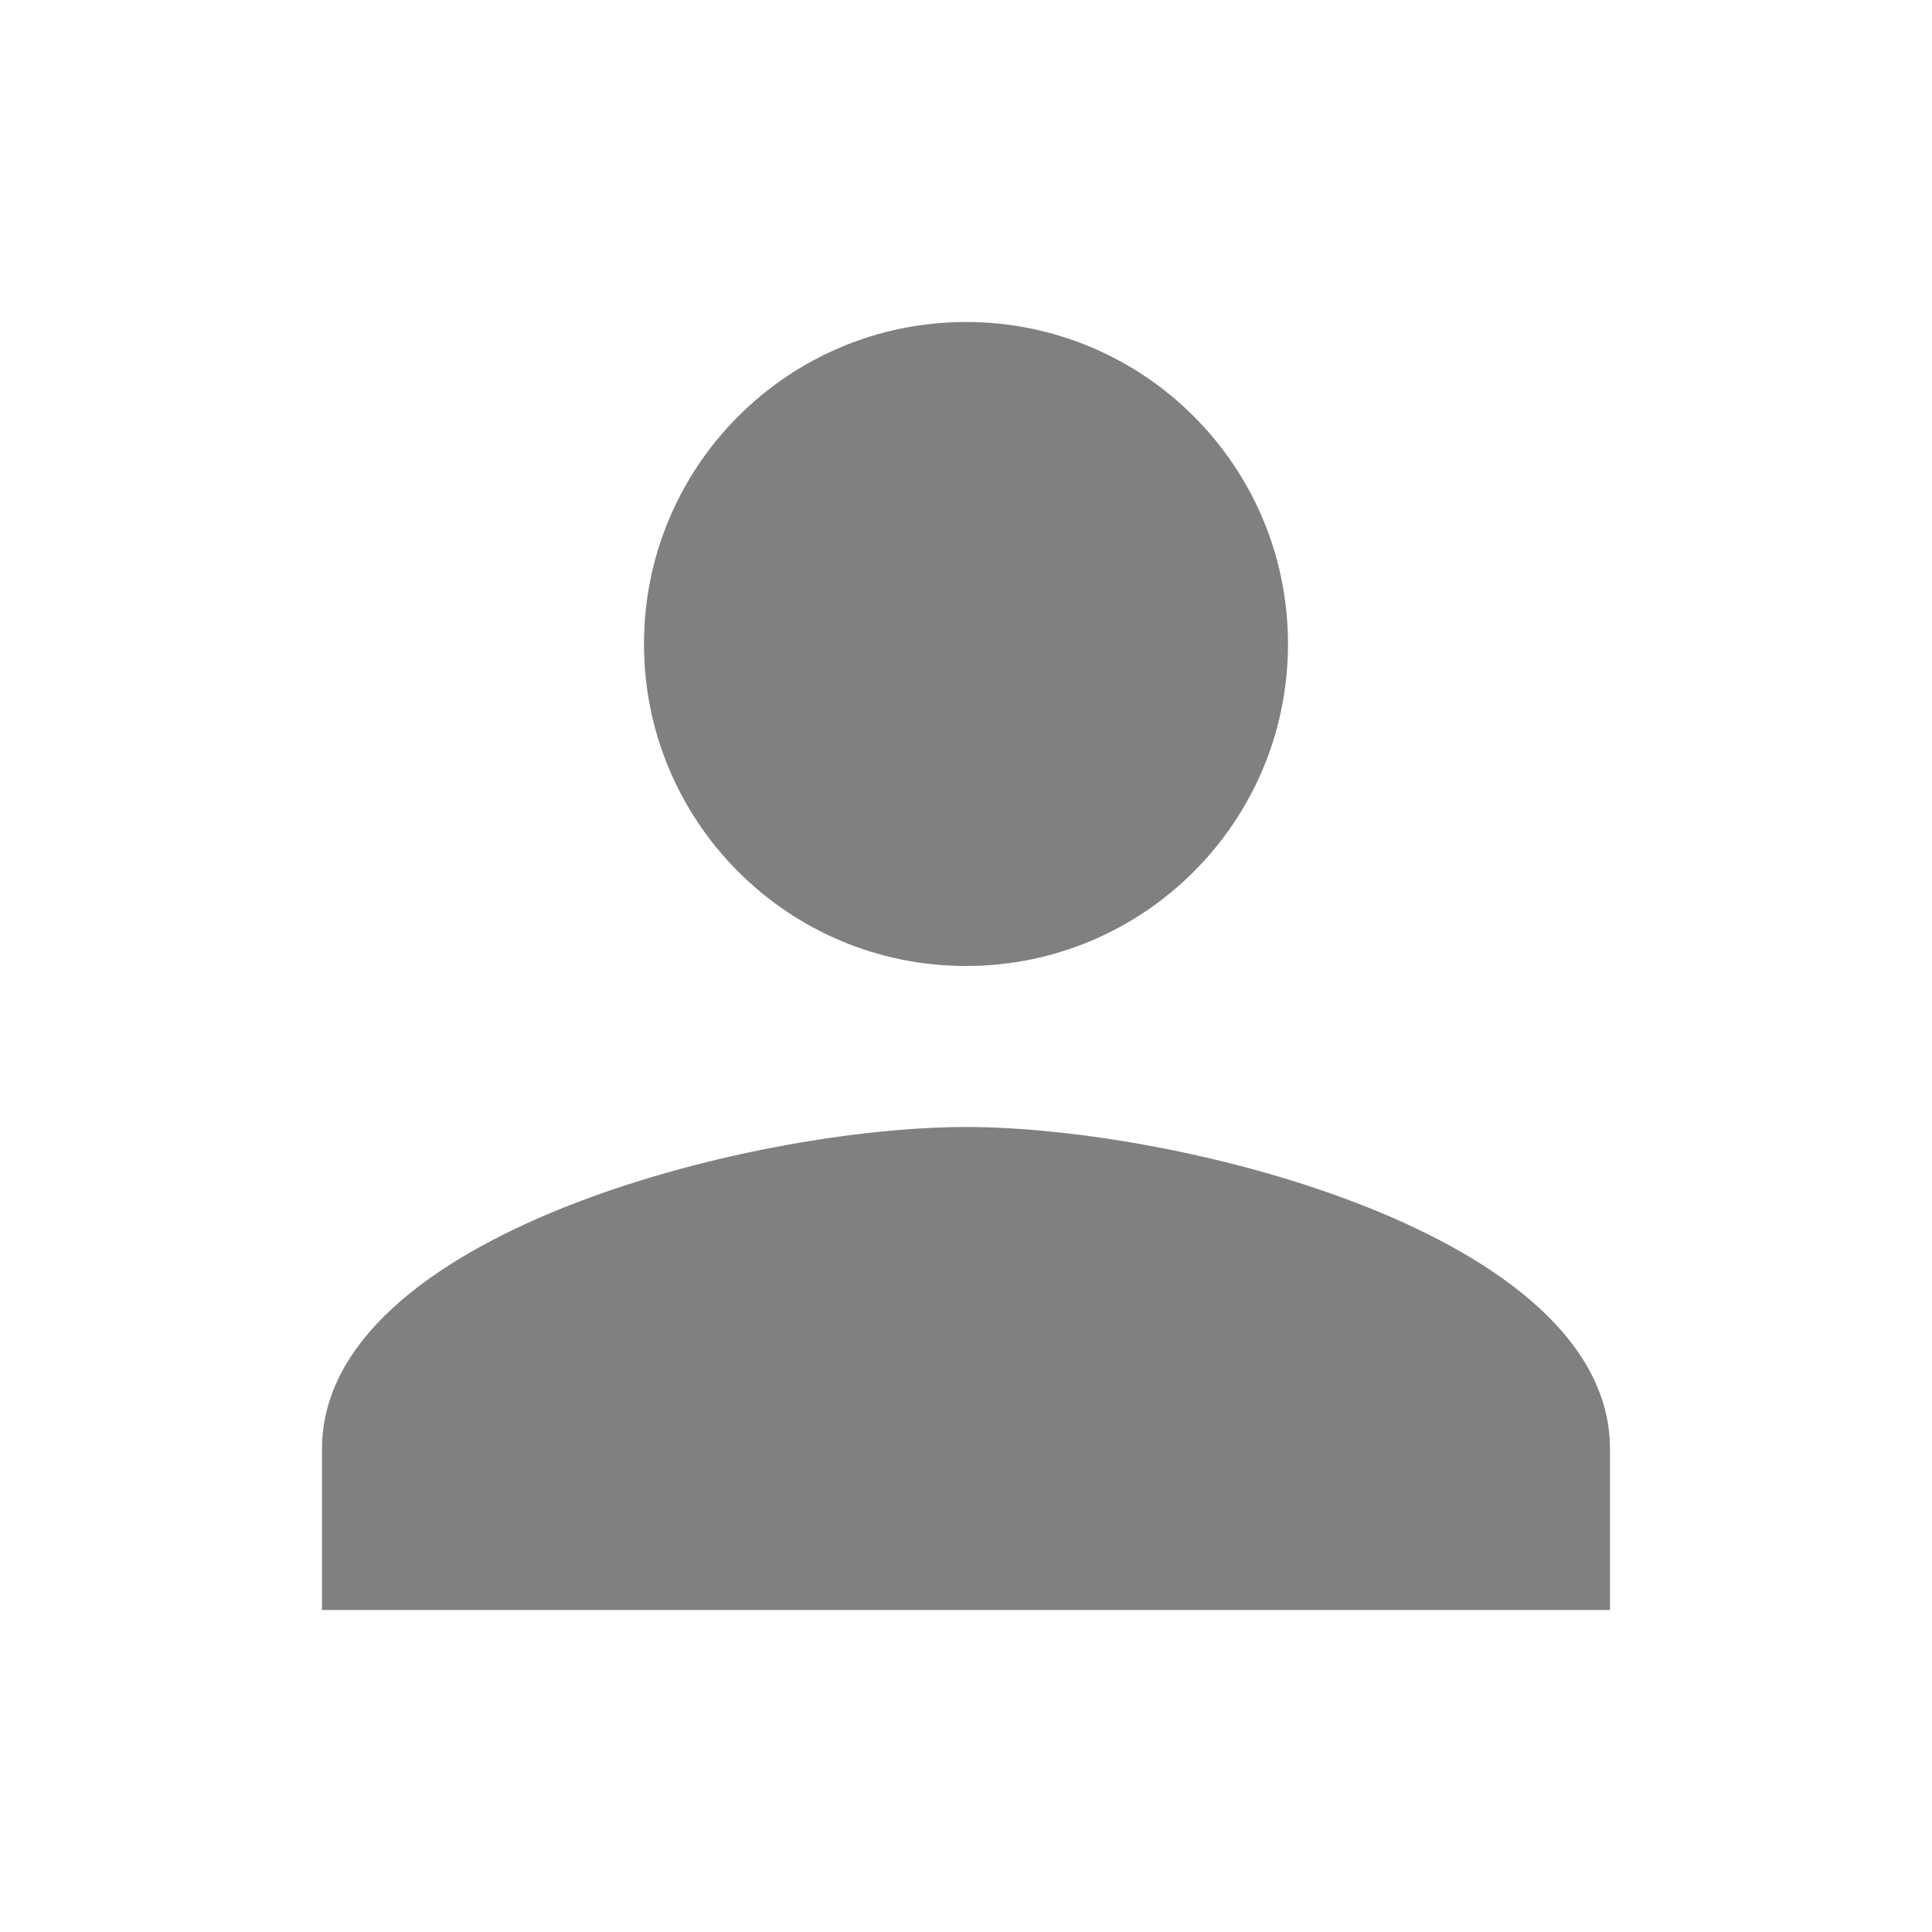
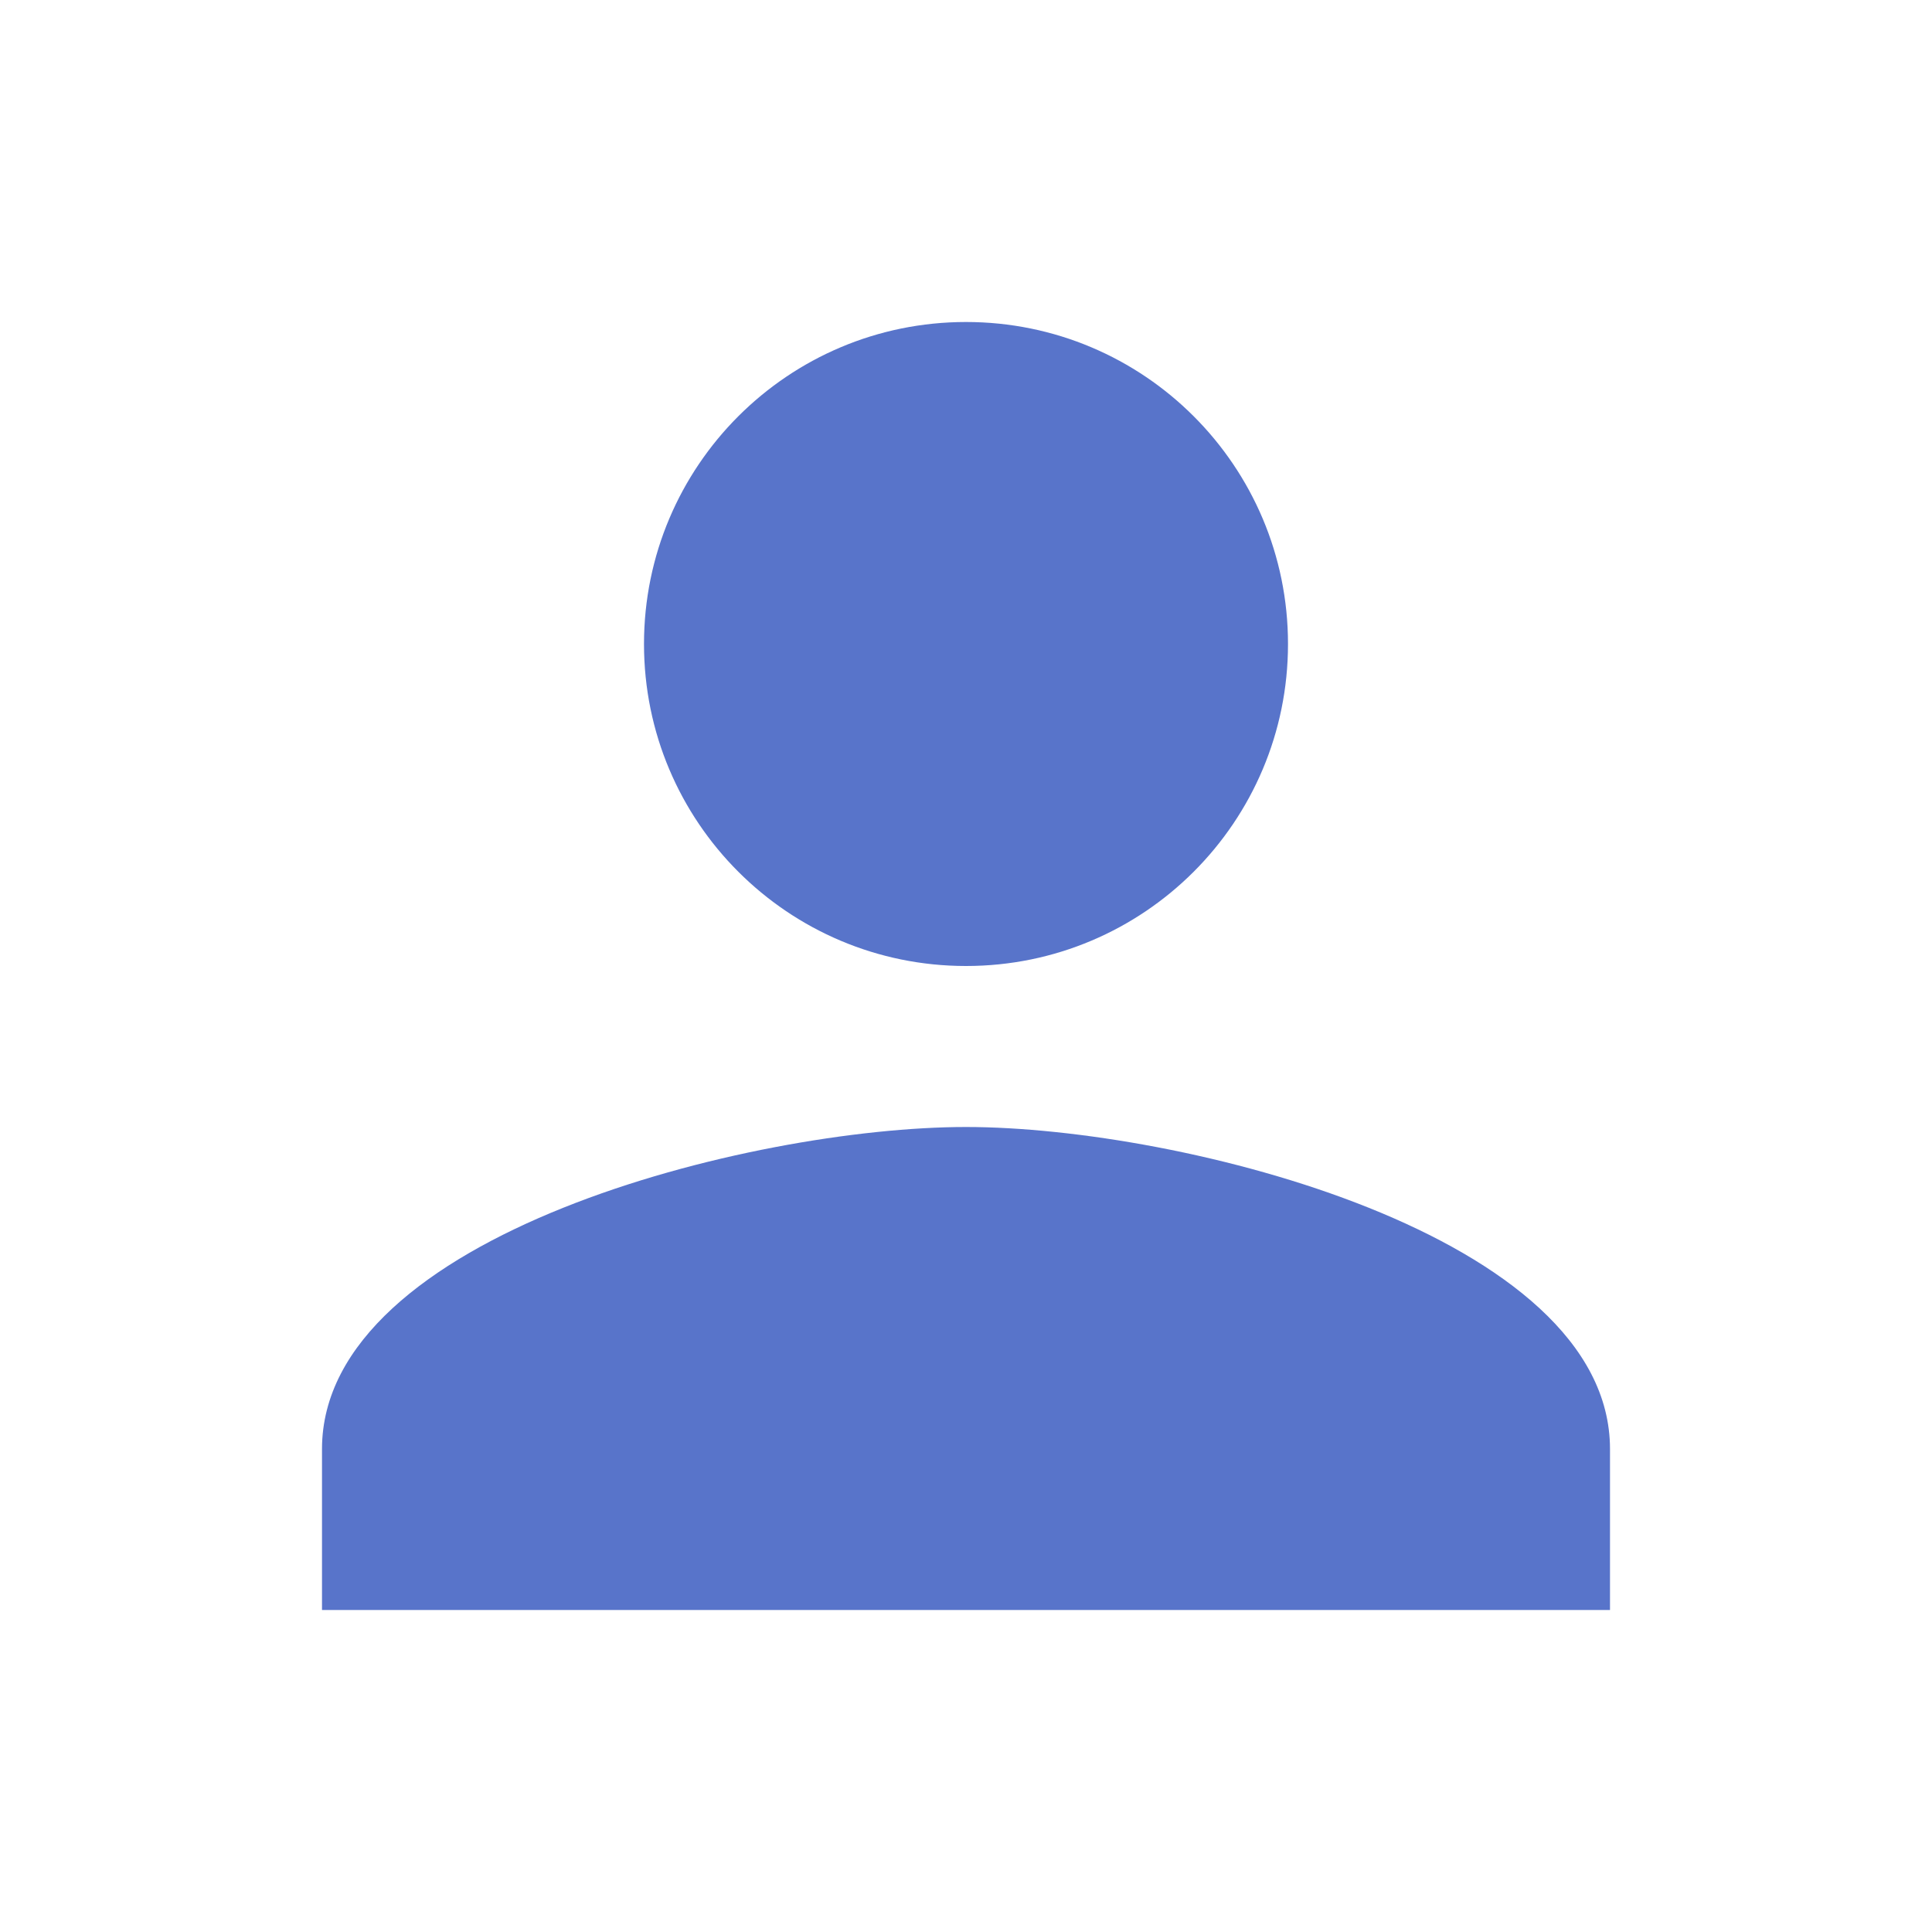
- <svg xmlns="http://www.w3.org/2000/svg" viewBox="0 0 24 24" fill="grey" width="48px" height="48px">
+ <svg xmlns="http://www.w3.org/2000/svg" viewBox="0 0 24 24" fill="#5874ca" width="48px" height="48px">
  <path d="M0 0h24v24H0z" fill="none" />
  <path d="M12 12c2.21 0 4-1.79 4-4s-1.79-4-4-4-4 1.79-4 4 1.79 4 4 4zm0 2c-2.67 0-8 1.34-8 4v2h16v-2c0-2.66-5.33-4-8-4z" />
</svg>
